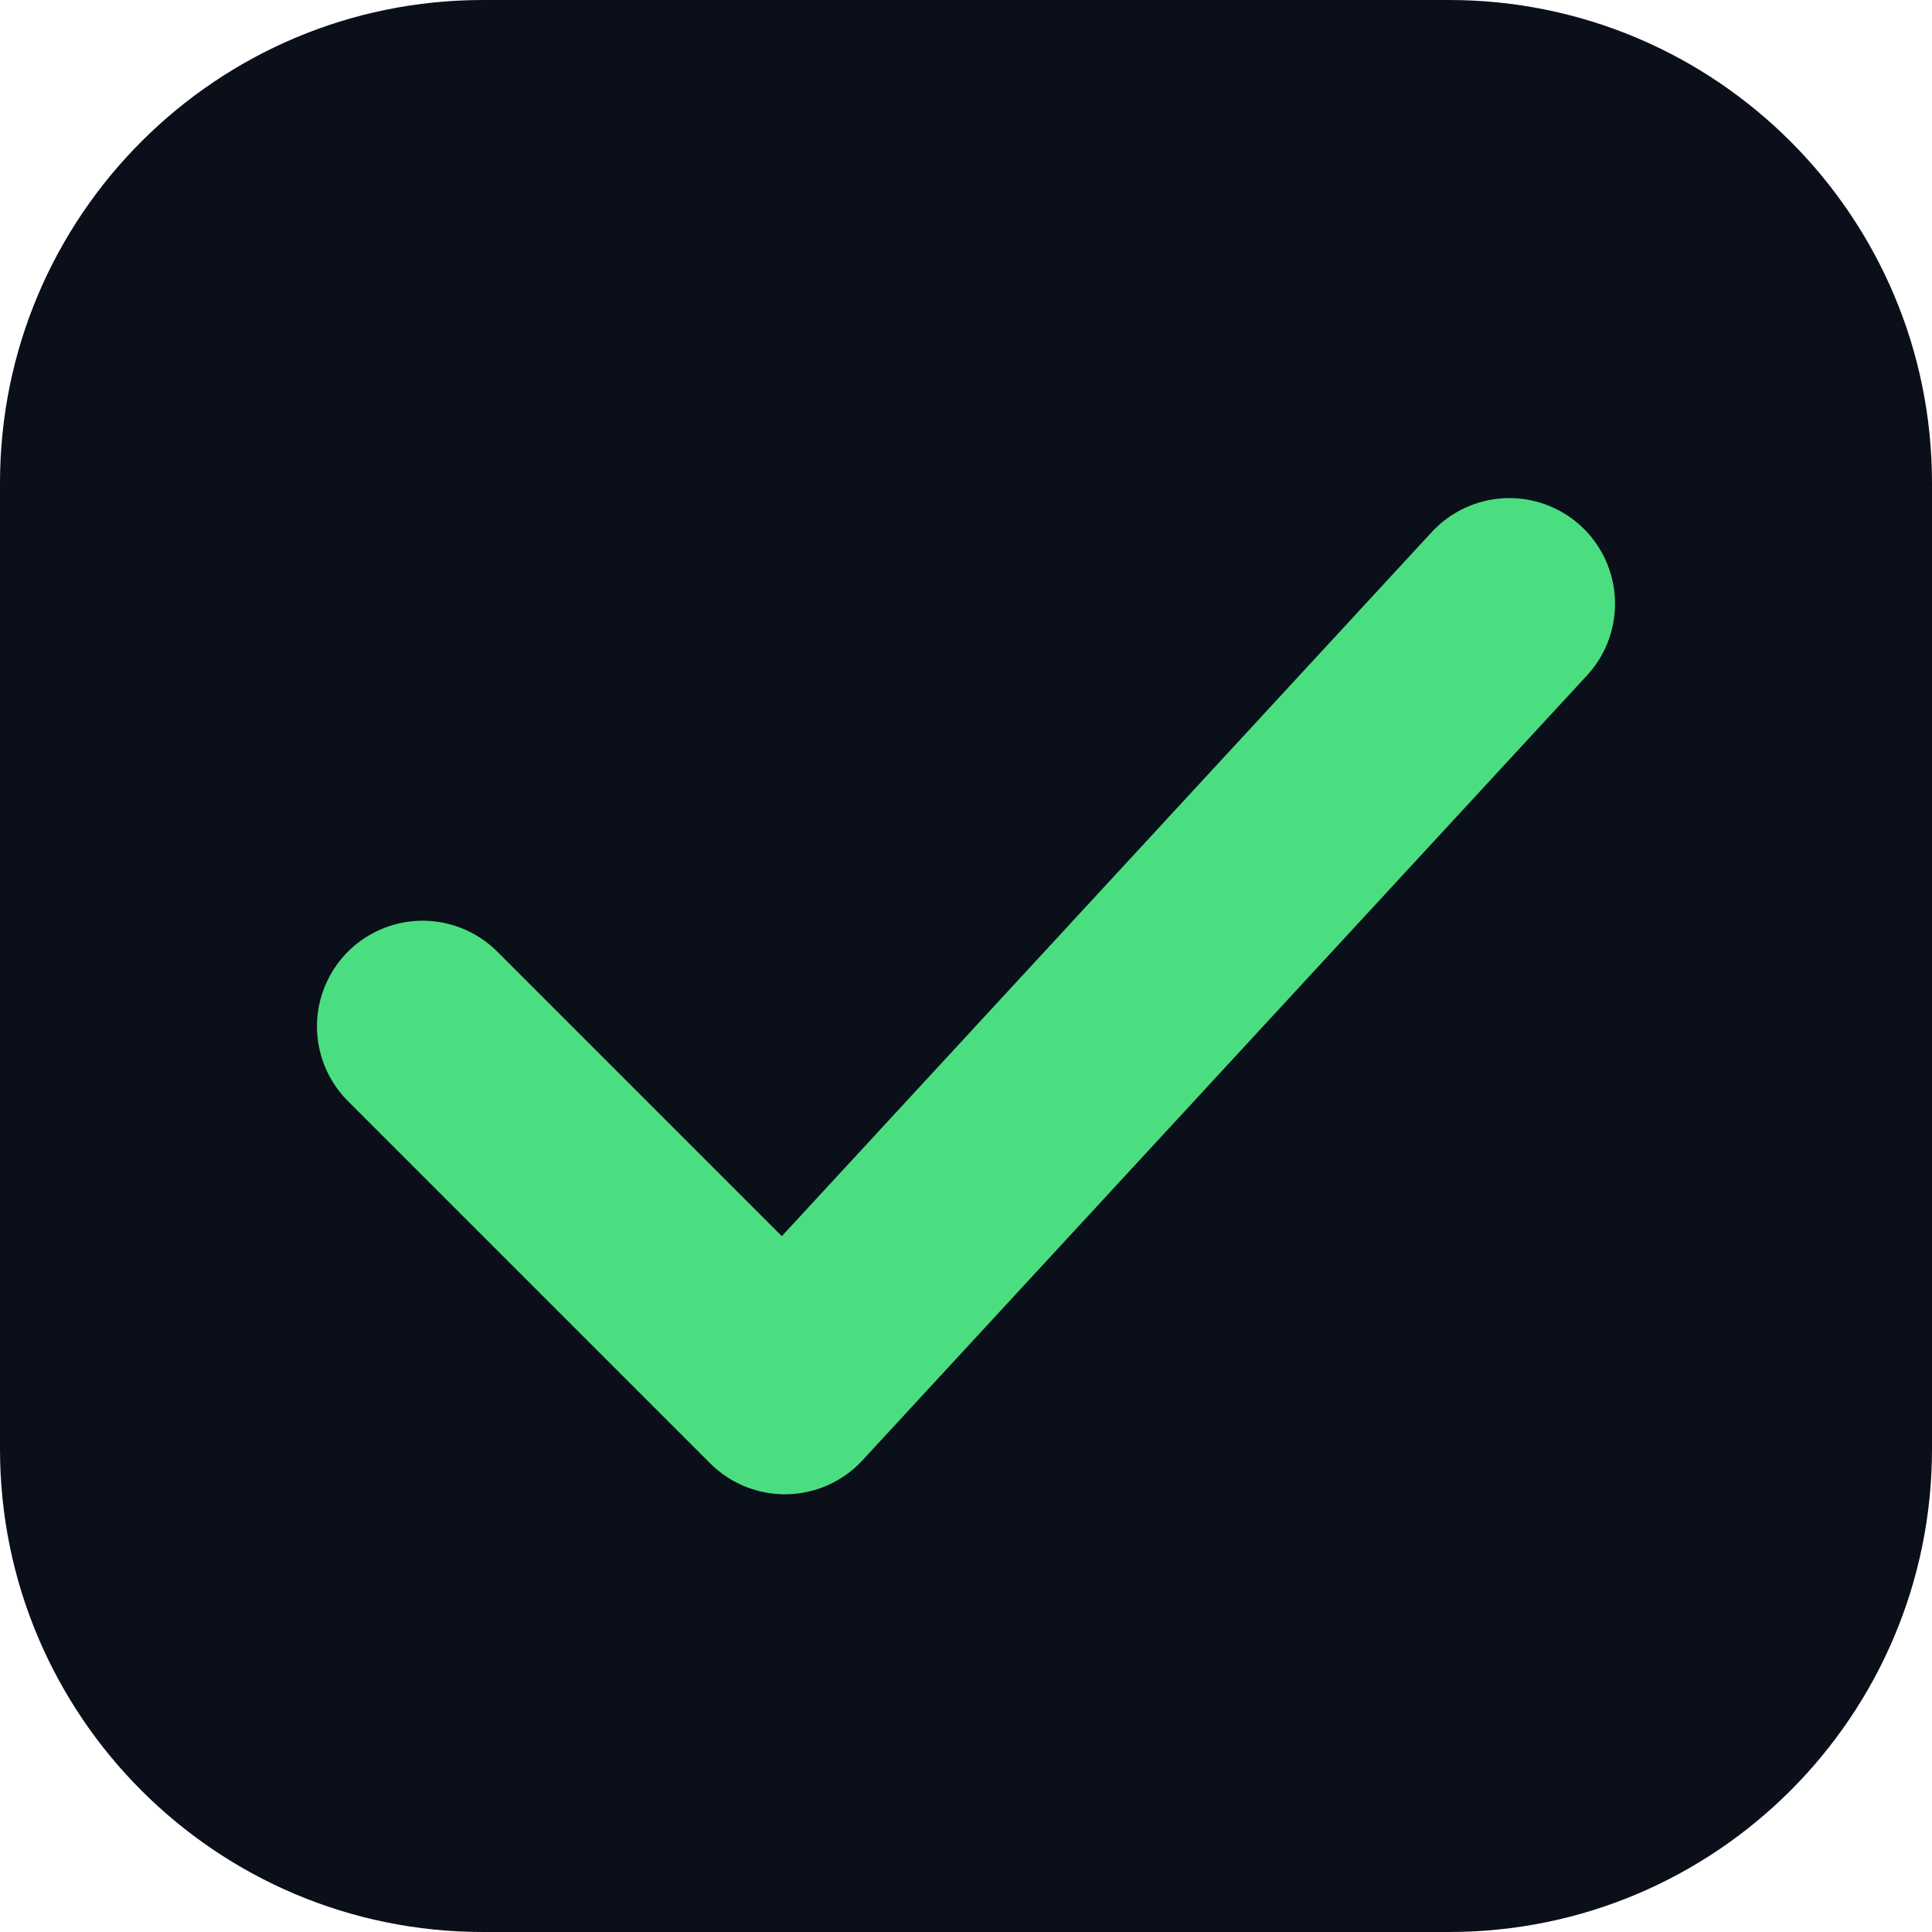
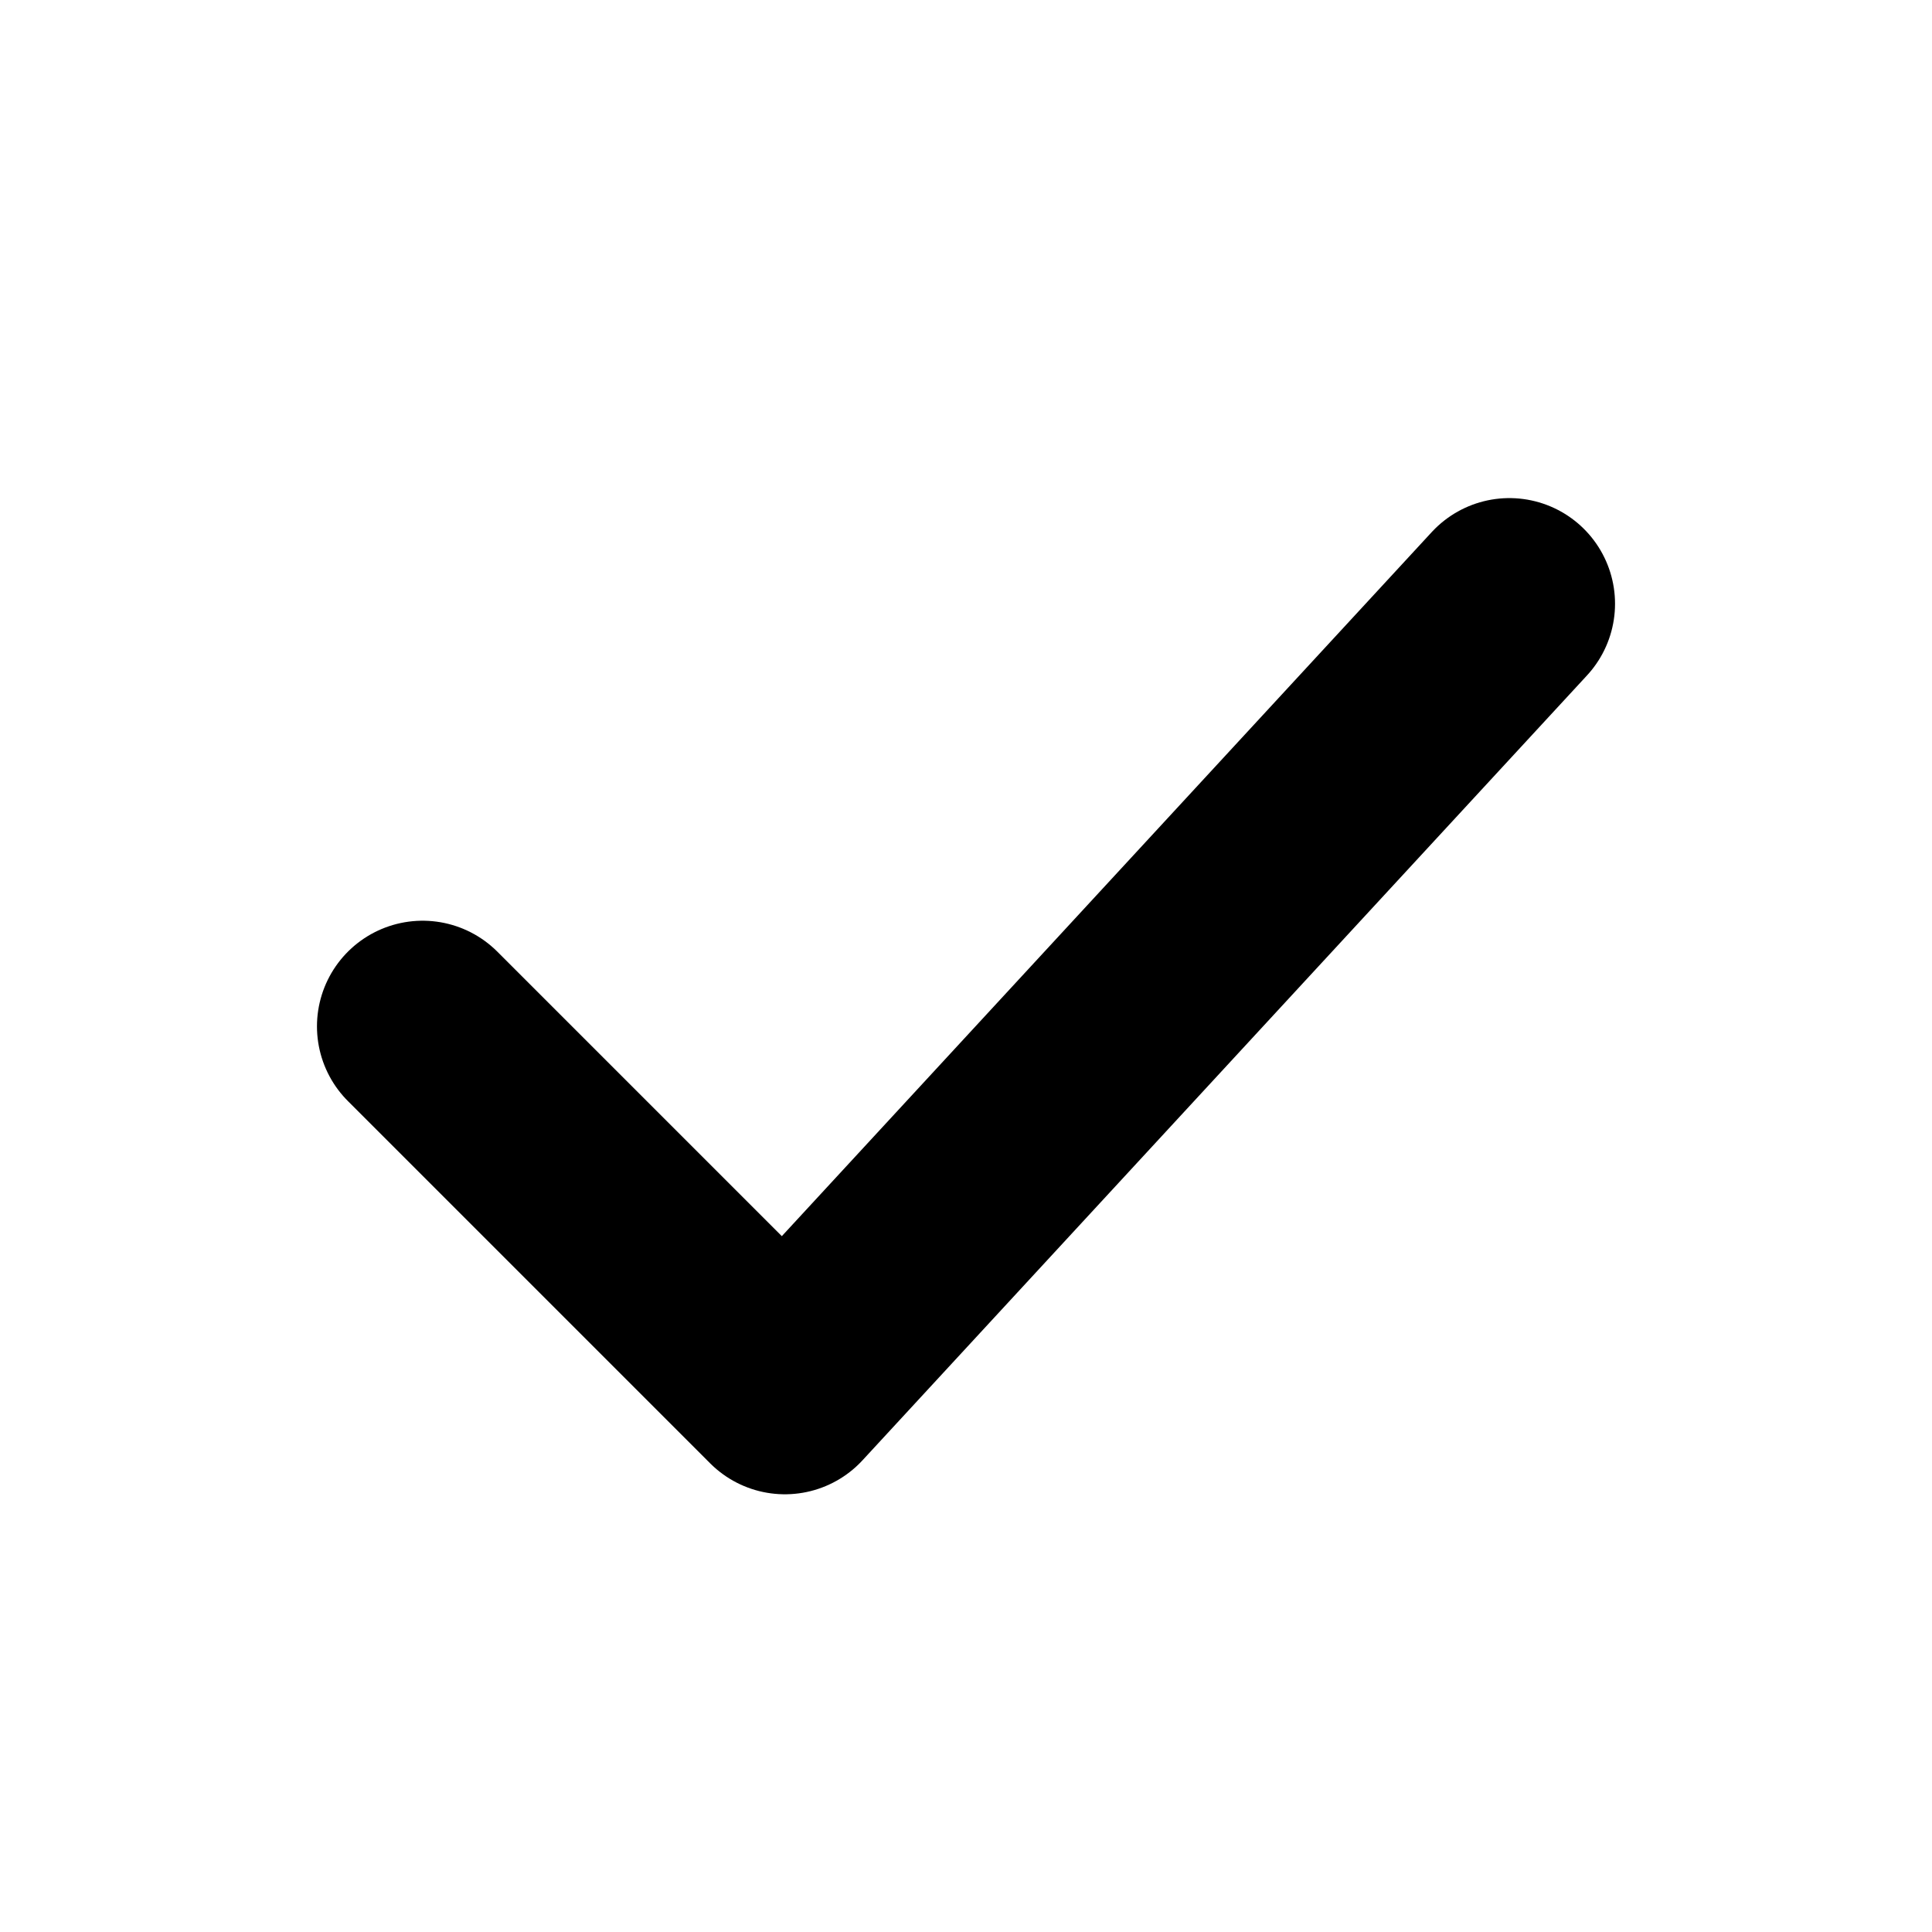
<svg xmlns="http://www.w3.org/2000/svg" viewBox="0 0 32 32">
-   <rect width="32" height="32" rx="8" fill="#0A0F1A" />
-   <polyline points="7,17 13,23 25,10" fill="none" stroke="#4ADE80" stroke-width="3.5" stroke-linecap="round" stroke-linejoin="round" />
+   <polyline points="7,17 13,23 25,10" fill="none" stroke="#000000" stroke-width="3.5" stroke-linecap="round" stroke-linejoin="round" />
</svg>
